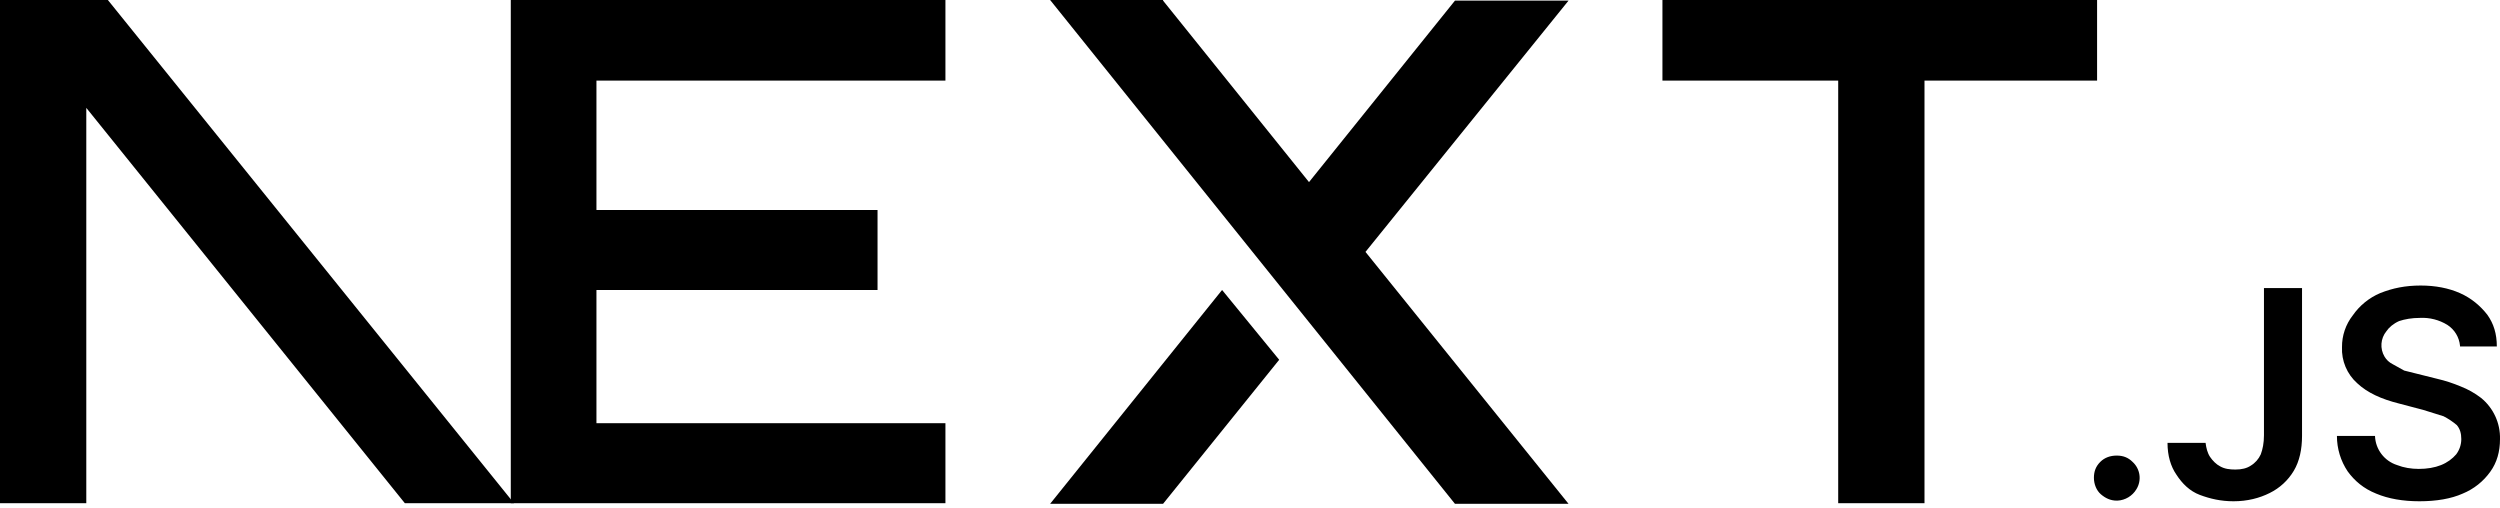
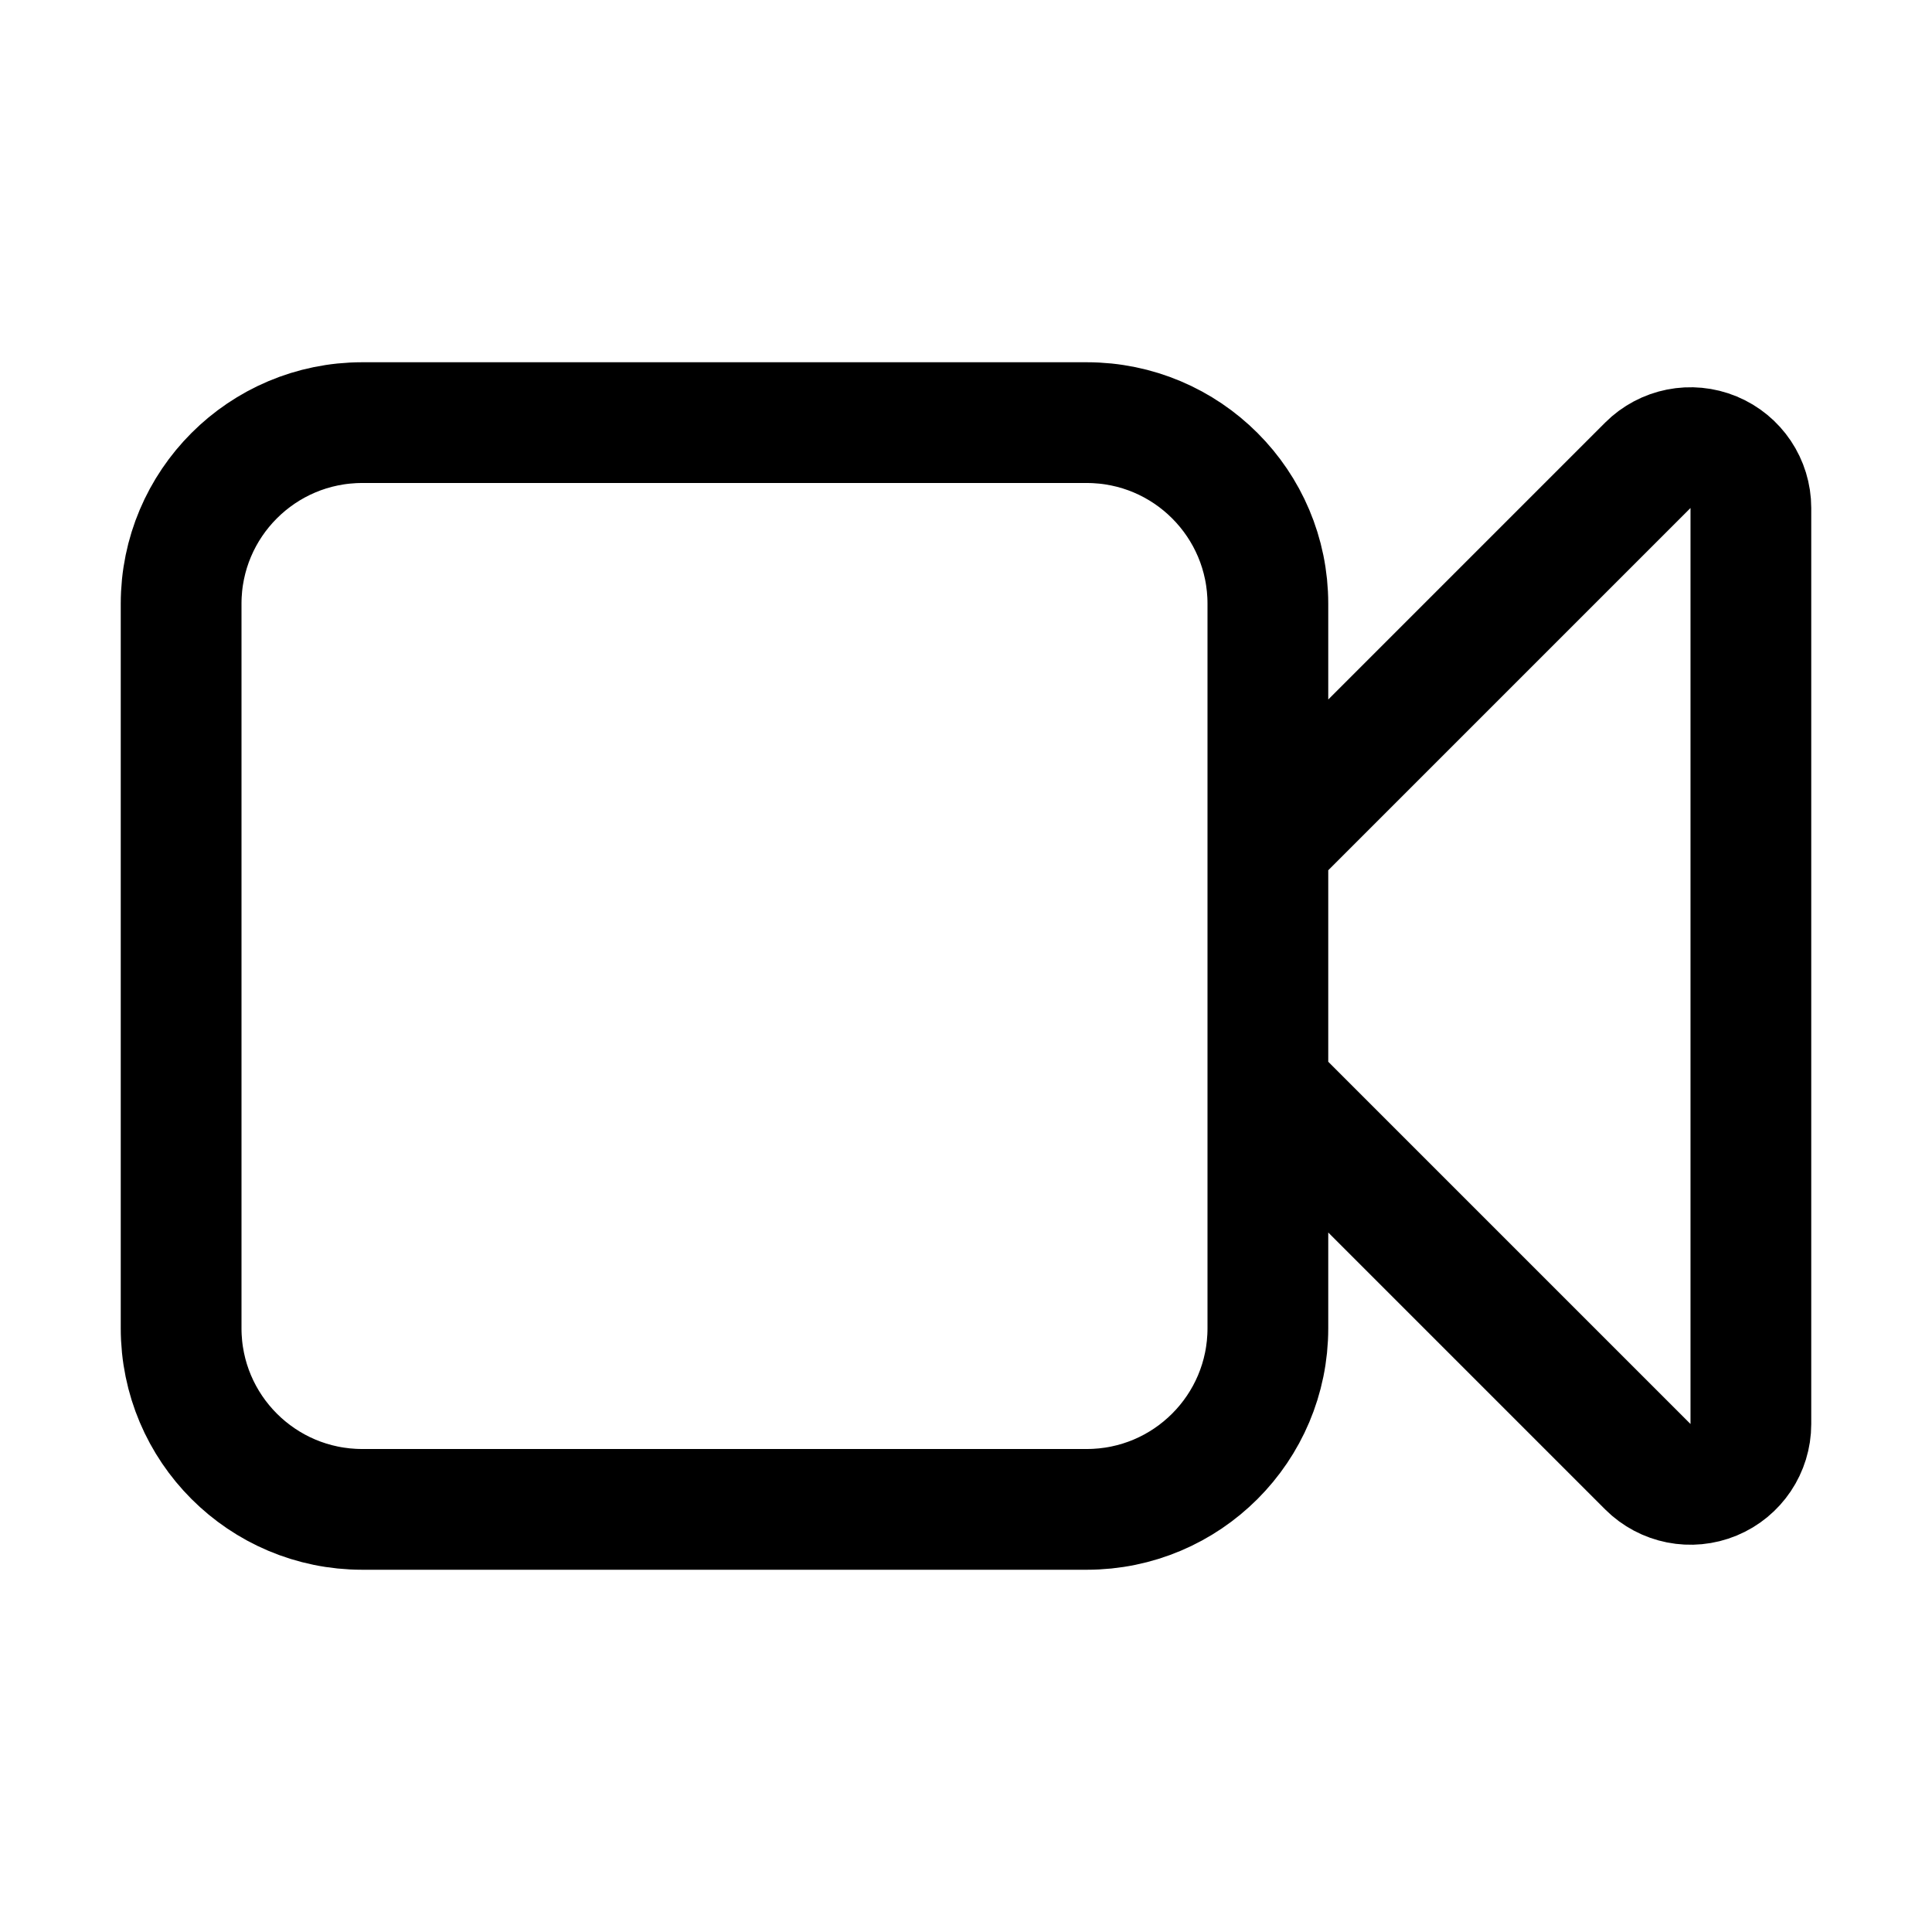
- <svg xmlns="http://www.w3.org/2000/svg" fill="none" viewBox="0 0 394 80">
-   <path fill="#000" d="M262 0h68.5v12.7h-27.2v66.6h-13.6V12.7H262V0ZM149 0v12.7H94v20.4h44.3v12.6H94v21h55v12.6H80.5V0h68.7zm34.3 0h-17.8l63.8 79.4h17.9l-32-39.7 32-39.6h-17.9l-23 28.6-23-28.6zm18.3 56.7-9-11-27.1 33.7h17.8l18.3-22.7z" />
-   <path fill="#000" d="M81 79.3 17 0H0v79.3h13.6V17l50.2 62.3H81Zm252.6-.4c-1 0-1.8-.4-2.5-1s-1.1-1.6-1.1-2.6.3-1.8 1-2.5 1.6-1 2.6-1 1.8.3 2.5 1a3.4 3.4 0 0 1 .6 4.3 3.7 3.7 0 0 1-3 1.8zm23.2-33.5h6v23.3c0 2.1-.4 4-1.3 5.5a9.1 9.1 0 0 1-3.8 3.5c-1.6.8-3.5 1.3-5.7 1.3-2 0-3.7-.4-5.3-1s-2.8-1.8-3.7-3.2c-.9-1.3-1.4-3-1.4-5h6c.1.8.3 1.6.7 2.2s1 1.2 1.6 1.5c.7.4 1.5.5 2.4.5 1 0 1.8-.2 2.4-.6a4 4 0 0 0 1.6-1.8c.3-.8.5-1.8.5-3V45.5zm30.9 9.1a4.4 4.4 0 0 0-2-3.3 7.5 7.5 0 0 0-4.3-1.1c-1.3 0-2.4.2-3.3.5-.9.4-1.6 1-2 1.6a3.5 3.5 0 0 0-.3 4c.3.5.7.9 1.3 1.2l1.8 1 2 .5 3.2.8c1.3.3 2.5.7 3.7 1.2a13 13 0 0 1 3.2 1.8 8.1 8.1 0 0 1 3 6.5c0 2-.5 3.7-1.5 5.1a10 10 0 0 1-4.4 3.5c-1.8.8-4.1 1.2-6.8 1.2-2.6 0-4.9-.4-6.8-1.2-2-.8-3.4-2-4.5-3.5a10 10 0 0 1-1.7-5.6h6a5 5 0 0 0 3.5 4.6c1 .4 2.2.6 3.4.6 1.3 0 2.5-.2 3.5-.6 1-.4 1.8-1 2.4-1.7a4 4 0 0 0 .8-2.4c0-.9-.2-1.6-.7-2.2a11 11 0 0 0-2.1-1.4l-3.2-1-3.8-1c-2.8-.7-5-1.7-6.6-3.2a7.2 7.2 0 0 1-2.4-5.7 8 8 0 0 1 1.7-5 10 10 0 0 1 4.3-3.5c2-.8 4-1.2 6.4-1.2 2.3 0 4.4.4 6.2 1.2 1.8.8 3.2 2 4.3 3.4 1 1.4 1.5 3 1.5 5h-5.8z" />
+ <svg xmlns="http://www.w3.org/2000/svg" fill="none" viewBox="0 0 24 24" stroke-width="1.5" stroke="currentColor" class="w-6 h-6">
+   <path stroke-linecap="round" d="M15.75 10.5l4.72-4.72a.75.75 0 011.28.53v11.38a.75.75 0 01-1.28.53l-4.72-4.72M4.5 18.75h9a2.25 2.25 0 002.25-2.25v-9a2.25 2.25 0 00-2.25-2.25h-9A2.25 2.25 0 002.25 7.5v9a2.25 2.25 0 002.25 2.25z" />
</svg>
